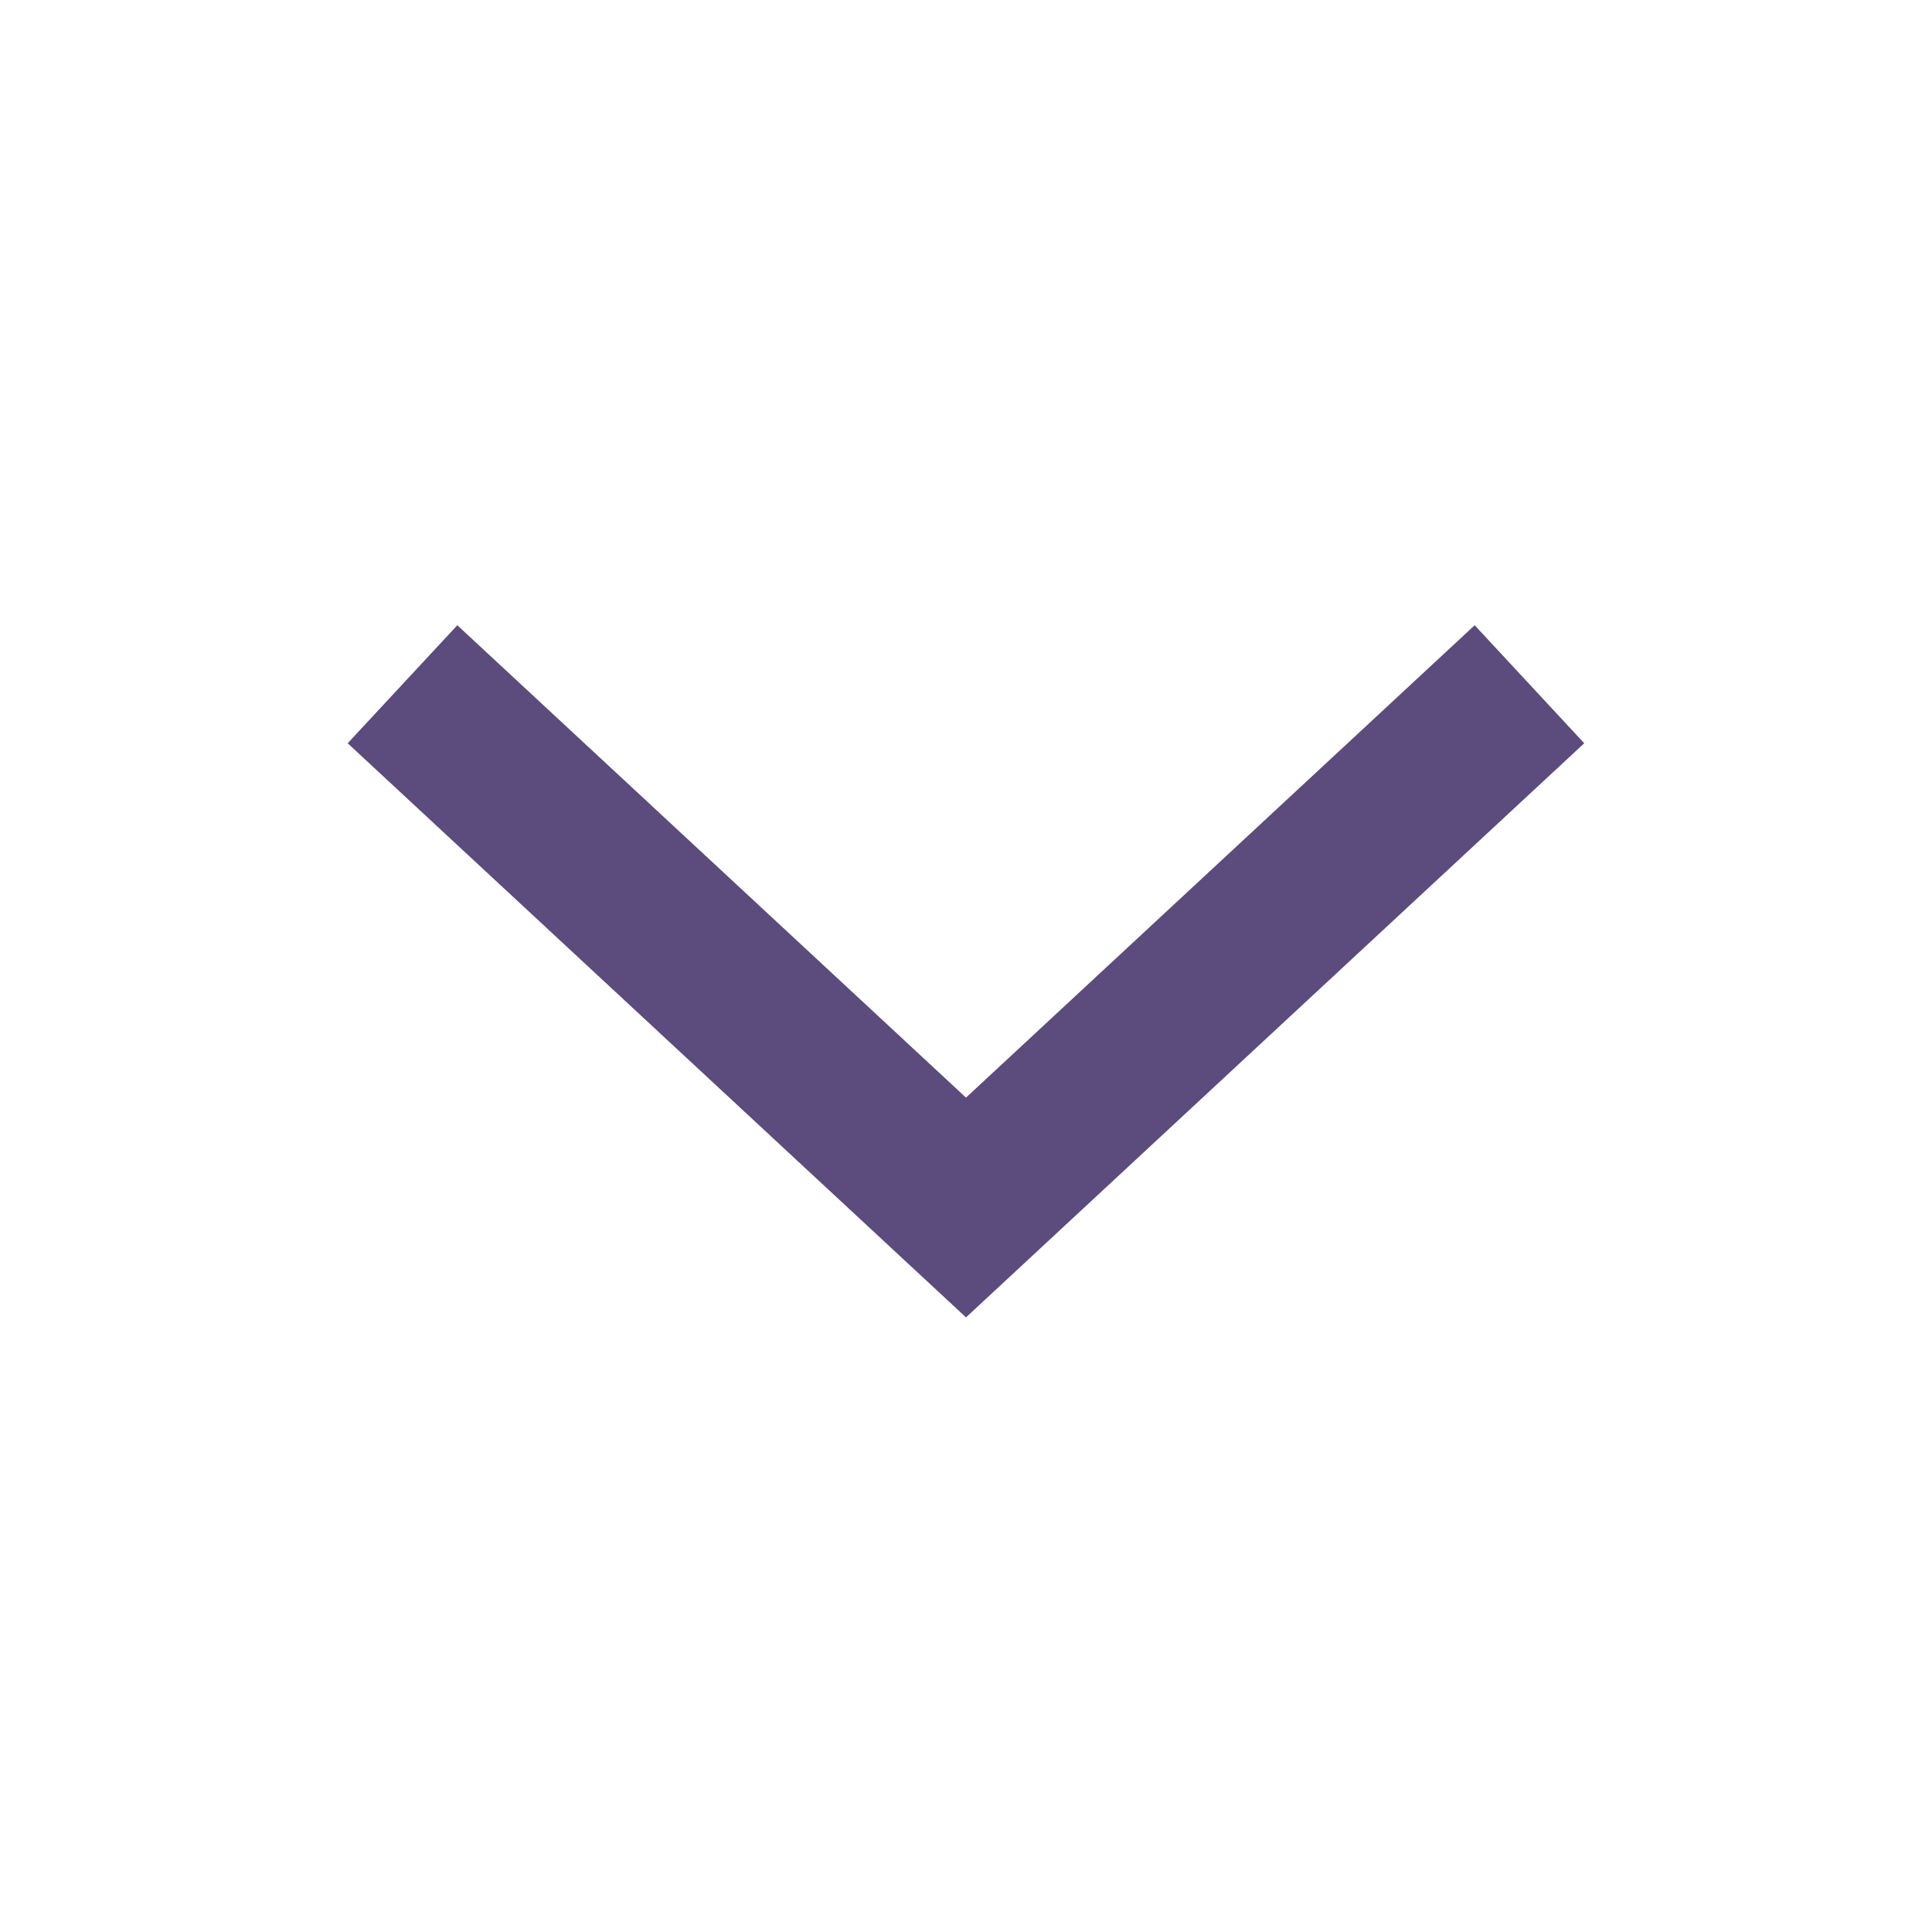
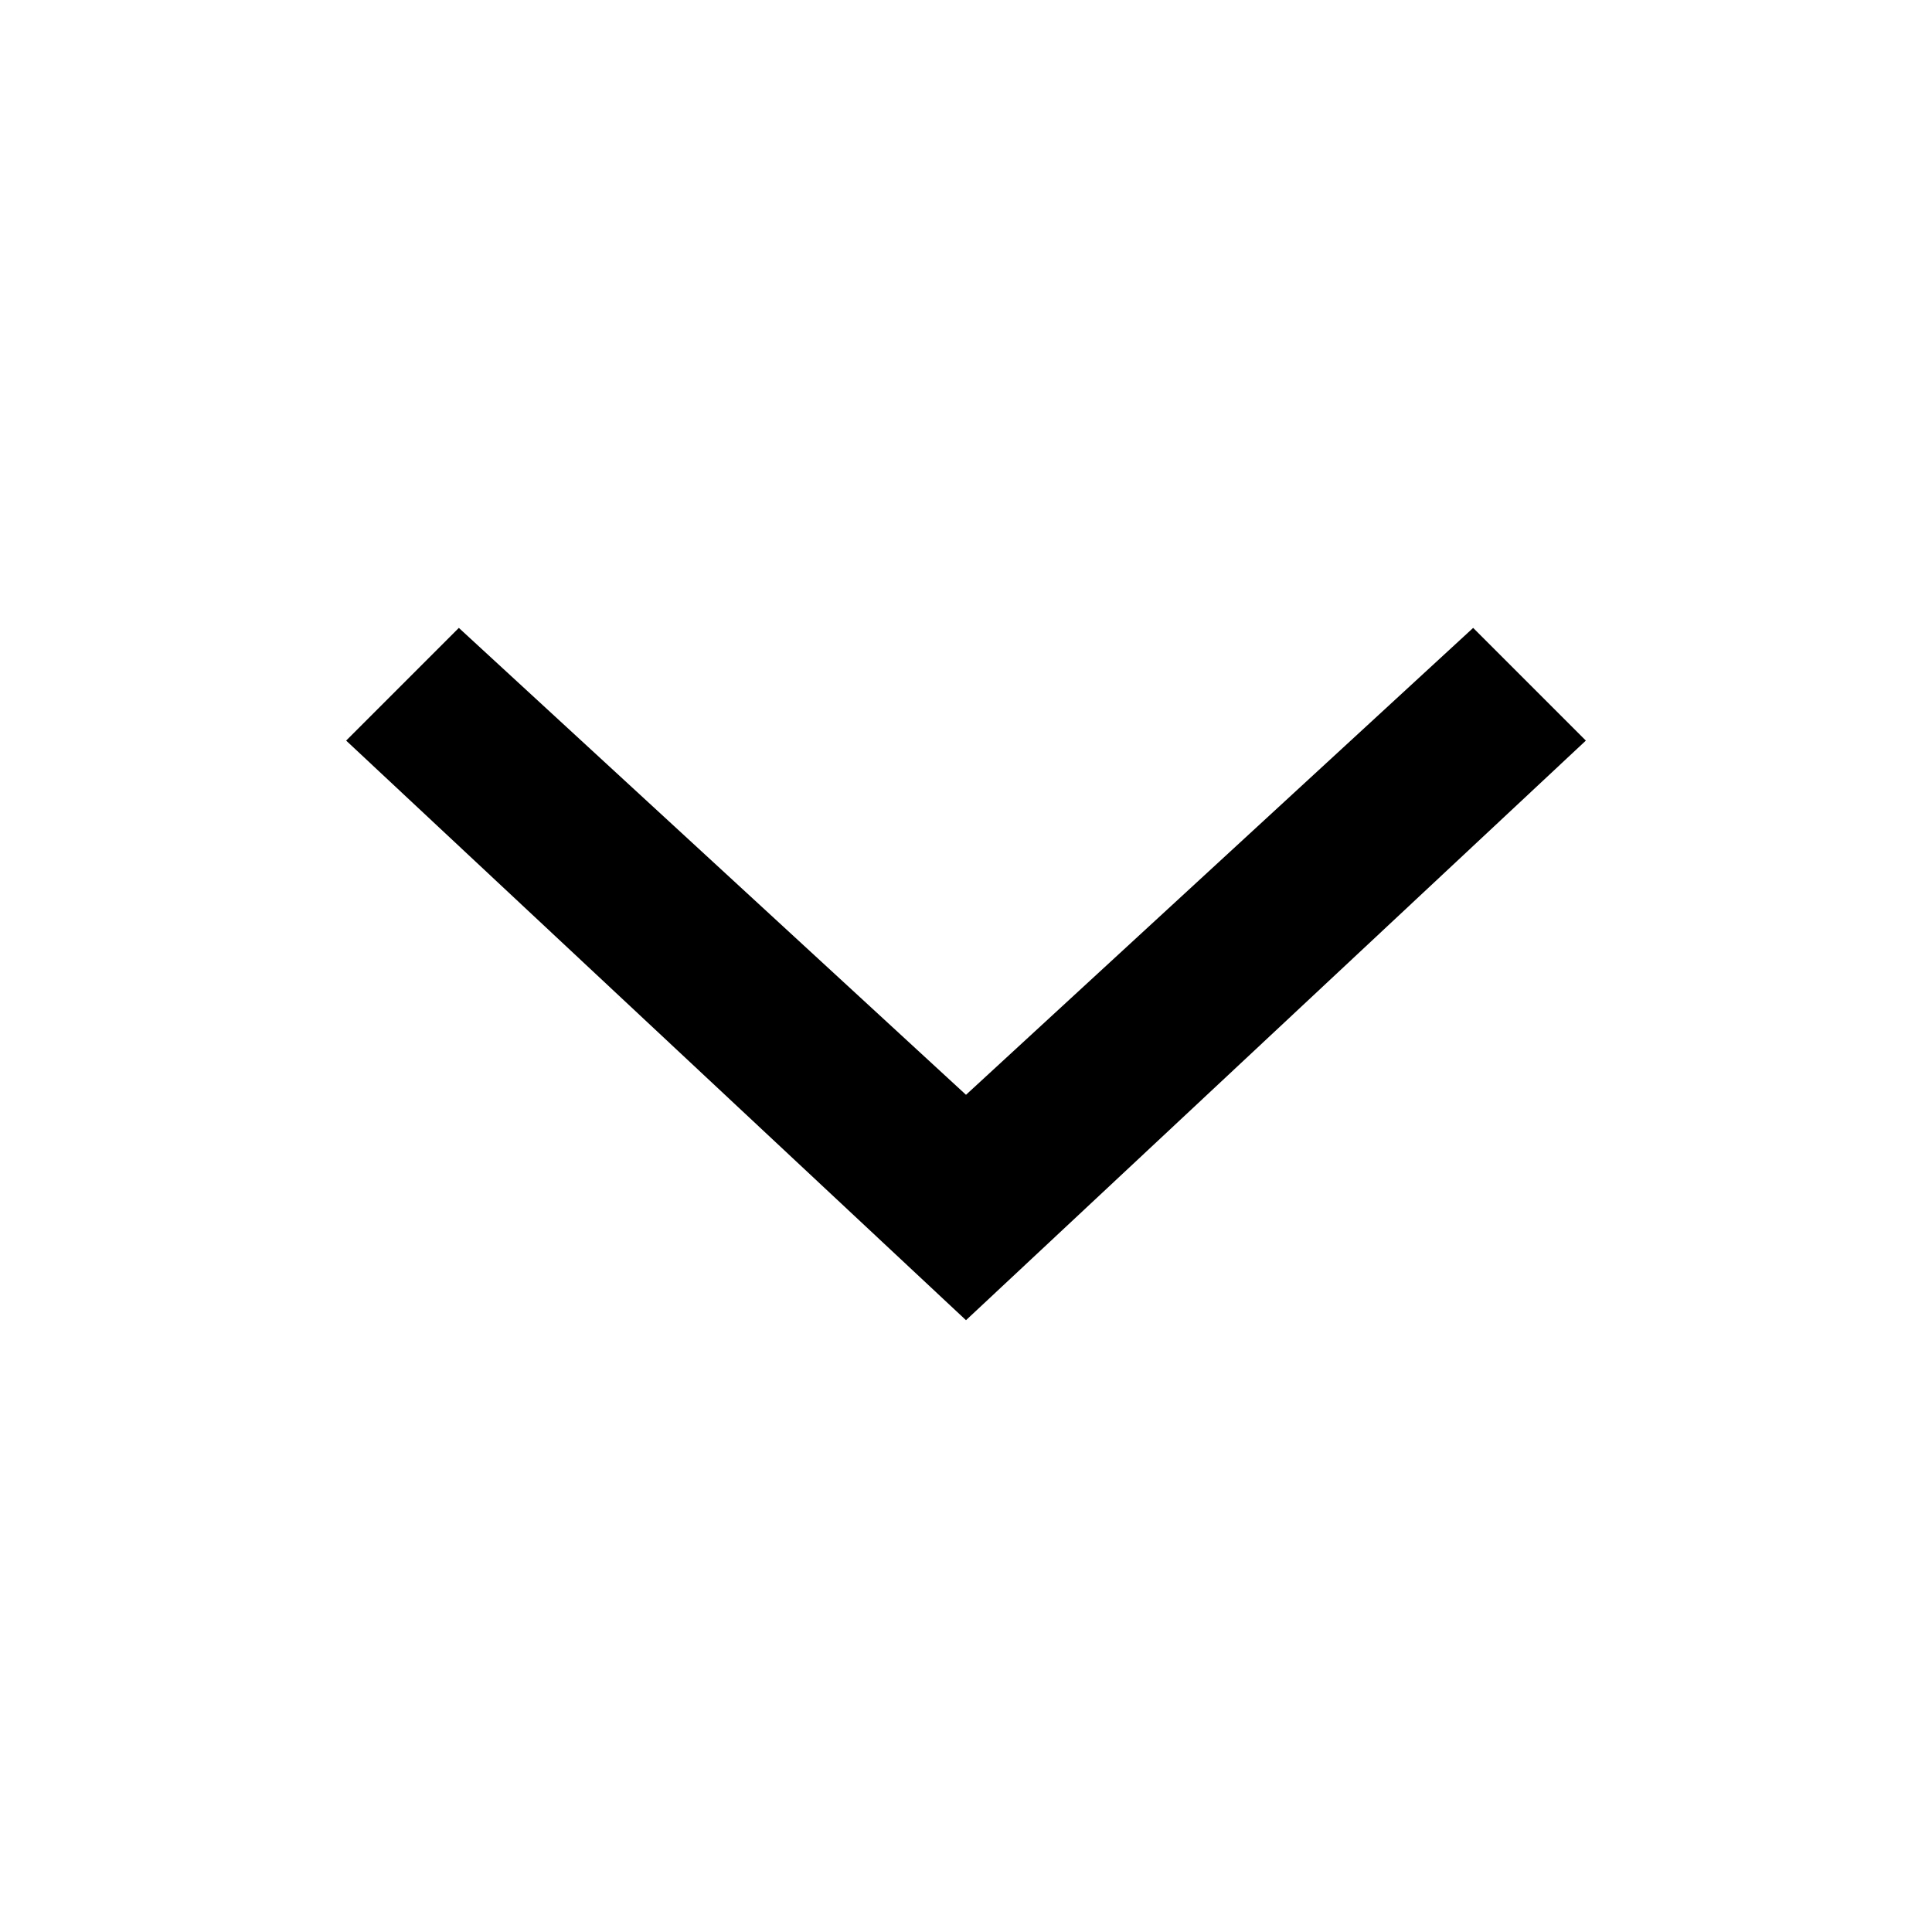
- <svg xmlns="http://www.w3.org/2000/svg" width="24px" height="24px" viewBox="0 0 24 24" version="1.1">
-   <g id="ic-arrow-down" stroke="none" stroke-width="1" fill="none" fill-rule="evenodd">
+ <svg xmlns="http://www.w3.org/2000/svg" version="1.1" id="Ebene_1" x="0px" y="0px" viewBox="0 0 24 24" style="enable-background:new 0 0 24 24;" xml:space="preserve">
+   <style type="text/css">
+ 	.st0{fill-rule:evenodd;clip-rule:evenodd;}
+ 	.st1{fill:none;}
+ </style>
+   <g id="ic-arrow-down">
    <g id="ic-arrow-drop-down">
-       <g id="Group_8822" transform="translate(4, 7)" fill="#5C4B7D">
-         <polygon id="Path_18879" points="8 9.365 0.319 2.233 1.681 0.767 8 6.635 14.319 0.767 15.68 2.233" />
+       <g id="Group_8822" transform="translate(4, 7)">
+         <polygon id="Path_18879" class="st0" points="8,9.4 0.3,2.2 1.7,0.8 8,6.6 14.3,0.8 15.7,2.2    " />
      </g>
-       <polygon id="Rectangle_4407" points="0 0 24 0 24 24 0 24" />
+       <polygon id="Rectangle_4407" class="st1" points="0,0 24,0 24,24 0,24   " />
    </g>
  </g>
</svg>
